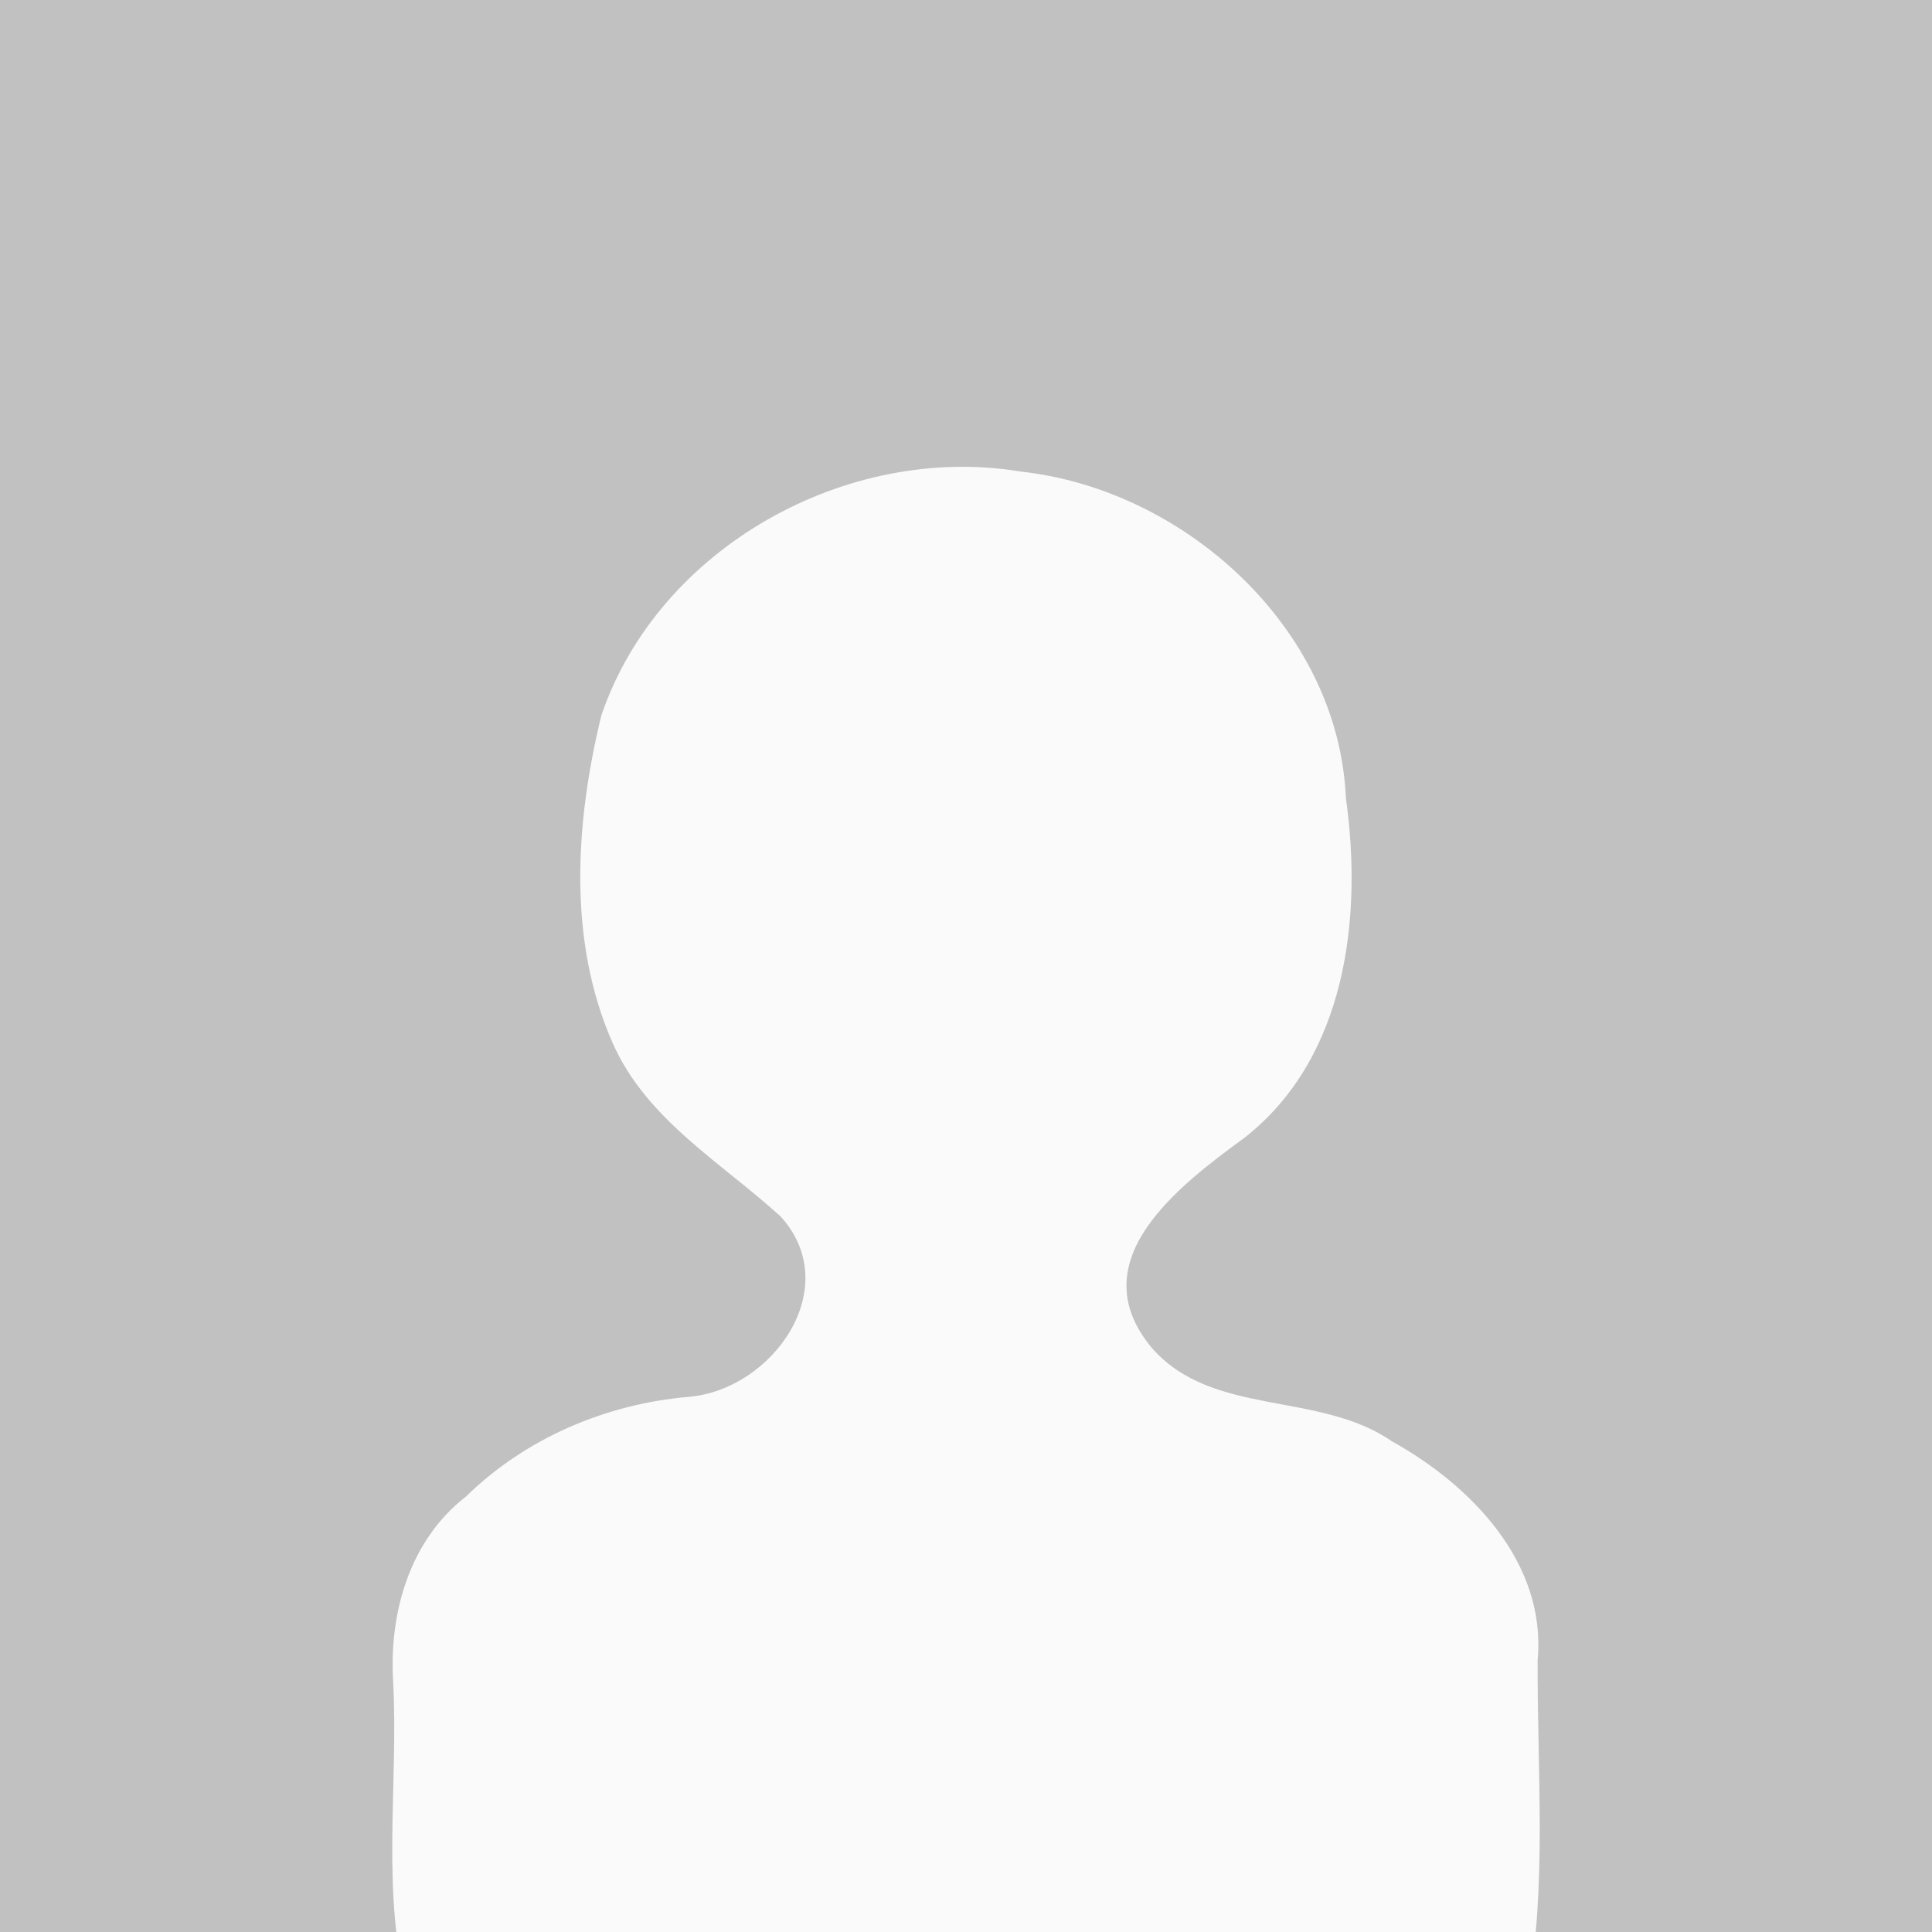
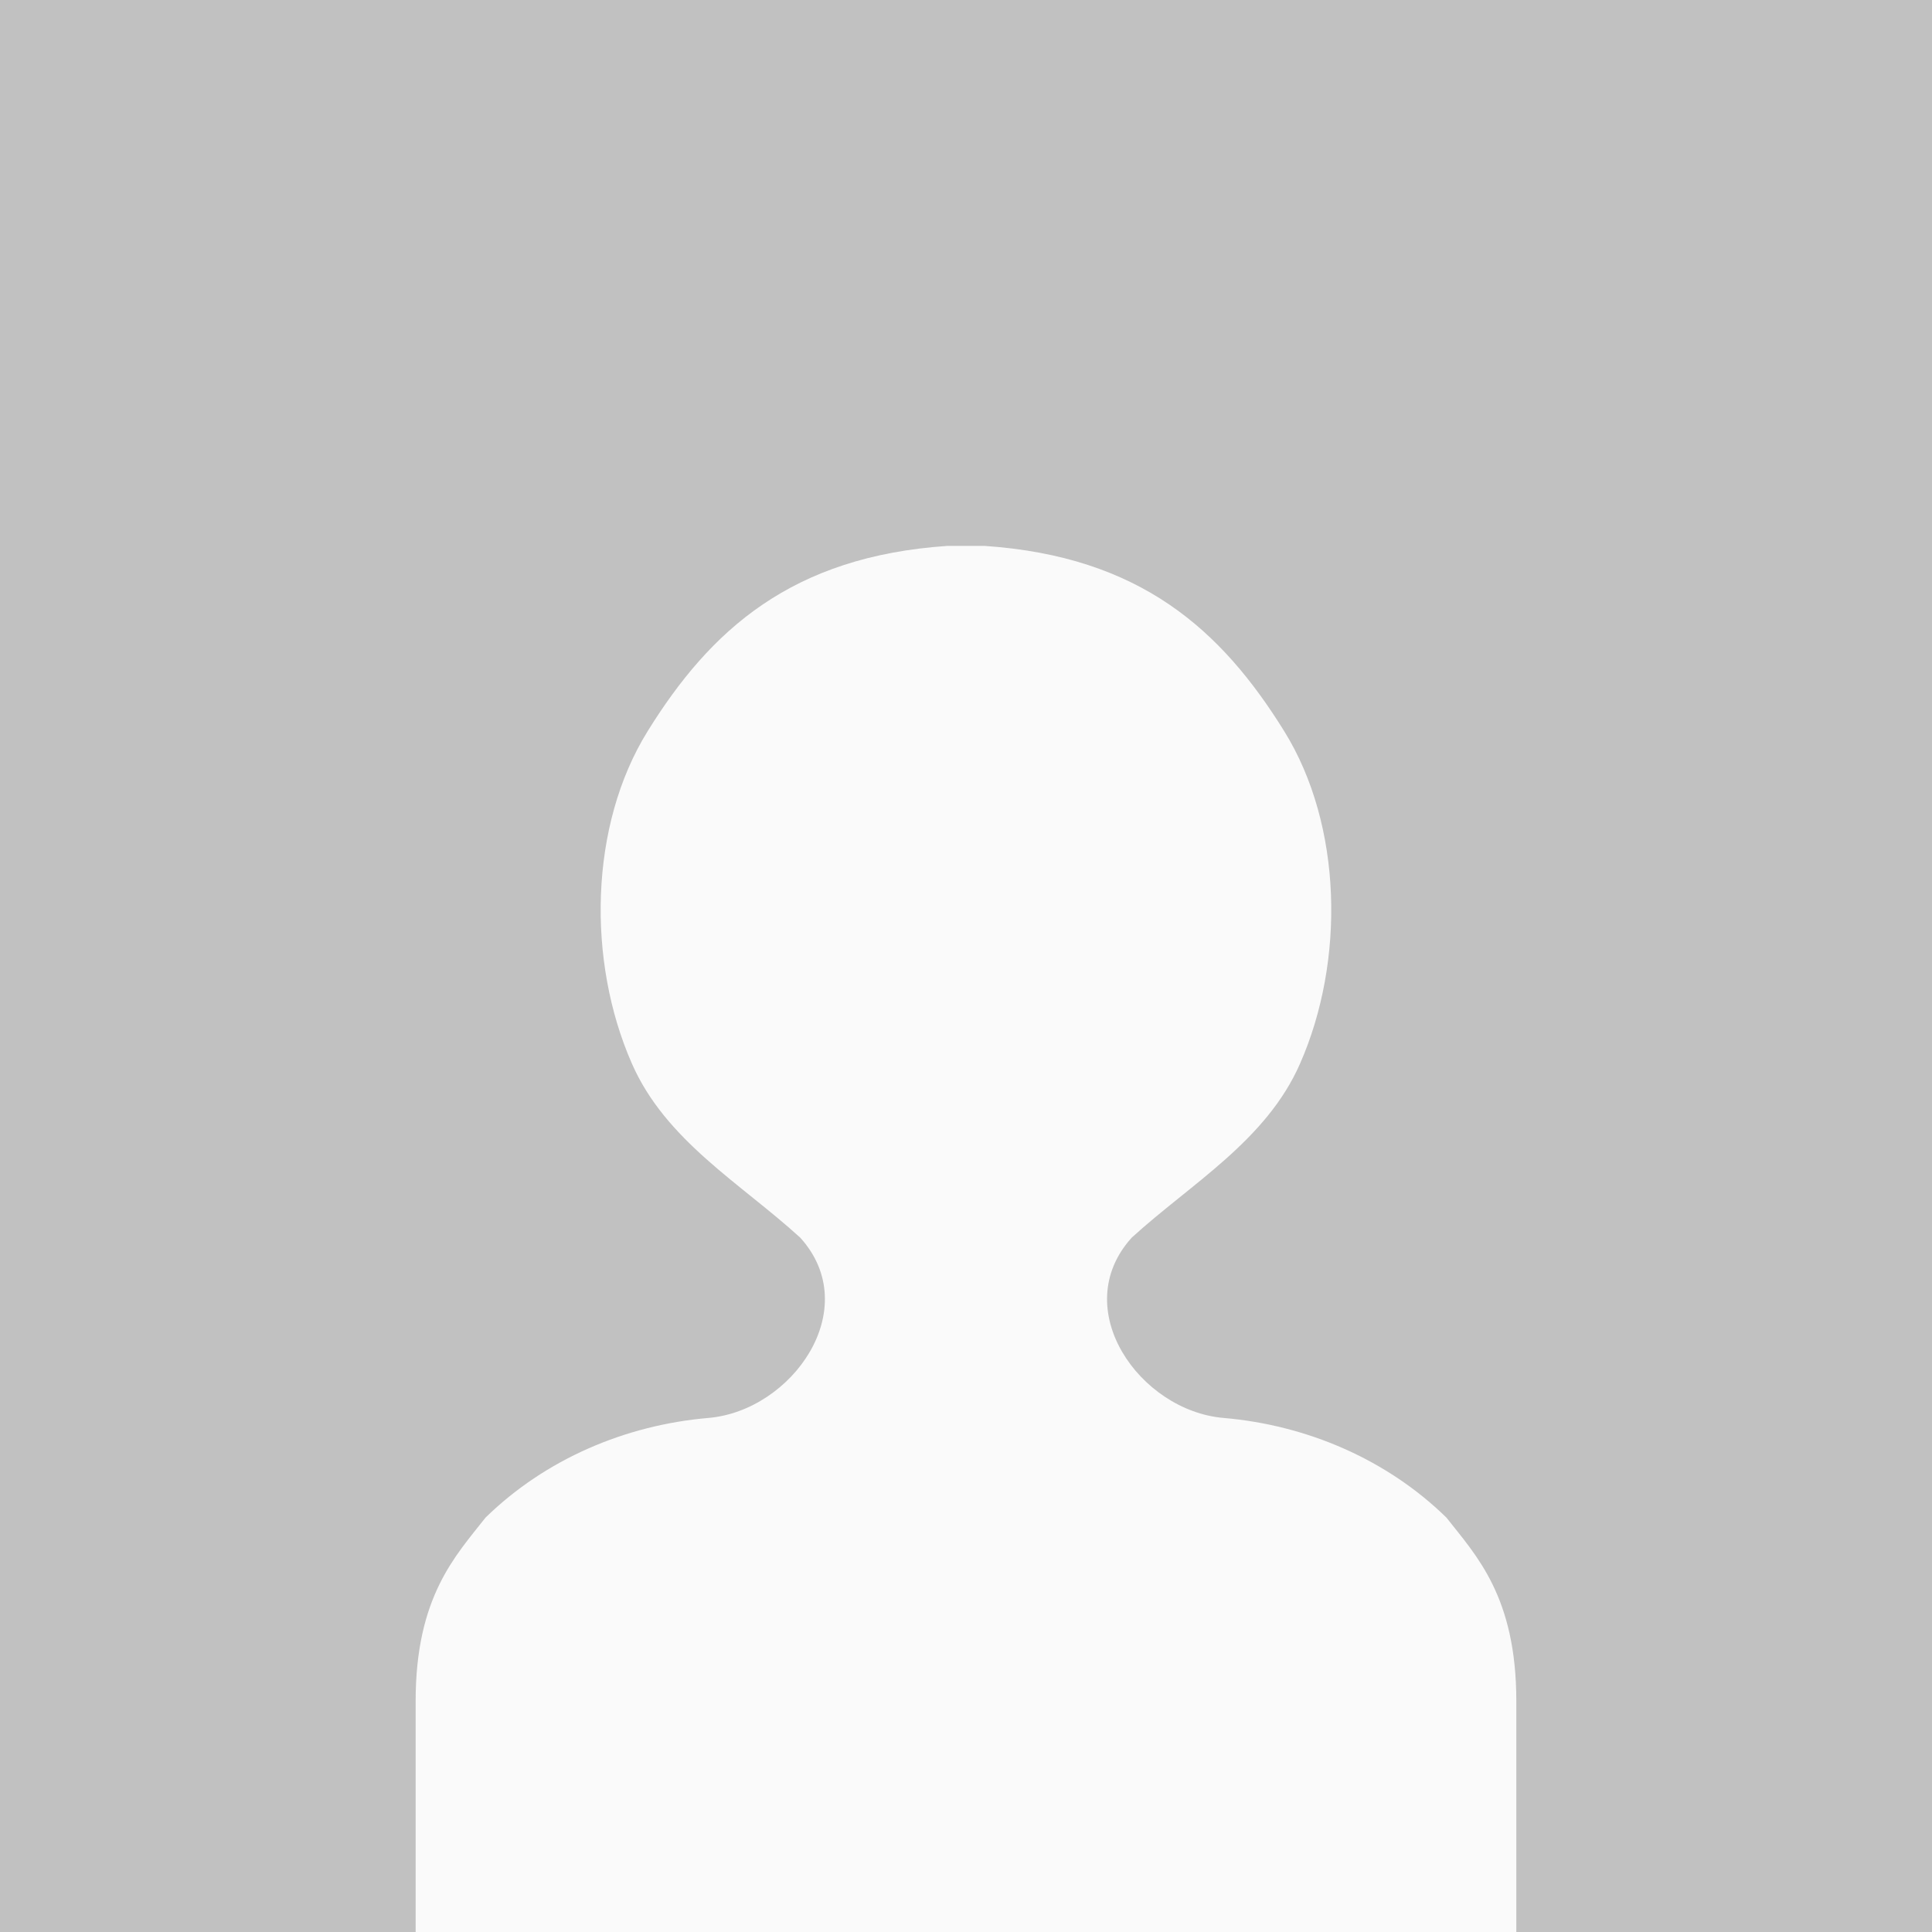
- <svg xmlns="http://www.w3.org/2000/svg" version="1.1" width="45" height="45" id="svg7879">
-   <defs id="defs7881" />
-   <g transform="scale(0.075,0.075)" id="layer1">
-     <path d="M 6e-7,300 6e-7,0 300,0 600,0 600,300 600,600 300,600 3.6e-6,600 z" id="path2987" style="fill:#000000;fill-opacity:0.196" />
-   </g>
-   <g transform="matrix(0.05973639,0,0,0.05954794,-2.850367,-12.35668)" id="layer1-9" style="fill:#000000;fill-opacity:0.502">
-     <g transform="translate(4.04061,39.39595)" id="g5656" style="fill:#ffffff;fill-opacity:1">
-       <path d="m 203.007,949.148 c -11.13,-40.306 -3.843,-82.626 -6.065,-123.875 -1.498,-26.687 6.601,-54.824 28.413,-71.789 23.293,-22.854 54.511,-36.209 86.87,-39.003 32.72,-2.774 60.943,-42.68 35.886,-70.491 -23.189,-21.225 -52.49,-37.979 -65.652,-68.122 -17.557,-40.034 -14.417,-86.384 -4.308,-127.909 22.258,-65.723 95.91,-106.749 163.741,-95.37 63.882,7.105 123.635,61.375 126.558,127.57 6.524,46.807 0.275,101.386 -39.258,132.774 -25.641,18.822 -64.794,48.27 -36.395,82.419 23.57,27.101 65.209,16.749 93.696,36.581 30.761,17.107 60.168,47.495 56.737,85.413 -0.254,43.923 3.775,88.283 -4.094,131.8 -145.376,-4.8e-4 -290.755,-0.01 -436.13,0.002 z" id="path5658" style="fill:#fafafa;fill-opacity:1" />
-     </g>
-   </g>
+ <svg xmlns="http://www.w3.org/2000/svg" height="45" width="45" version="1.1">
+   <path d="m4.5e-8 22.5v-22.5h22.5 22.5v22.5 22.5h-22.5-22.5z" fill-opacity=".196" />
+   <path d="m22.066 12.715c-3.63 0.247-5.518 1.958-6.981 4.316-1.362 2.195-1.416 5.358-0.367 7.742 0.786 1.795 2.537 2.791 3.922 4.055 1.497 1.656-0.19 4.034-2.144 4.199-1.933 0.166-3.796 0.961-5.188 2.322-0.694 0.885-1.627 1.839-1.627 4.273v7.377h25.637v-7.377c0-2.434-0.933-3.388-1.627-4.273-1.391-1.361-3.256-2.156-5.189-2.322-1.955-0.165-3.639-2.543-2.143-4.199 1.385-1.264 3.136-2.26 3.922-4.055 1.049-2.384 0.993-5.547-0.369-7.742-1.463-2.358-3.348-4.069-6.979-4.316z" fill="#fafafa" />
</svg>
